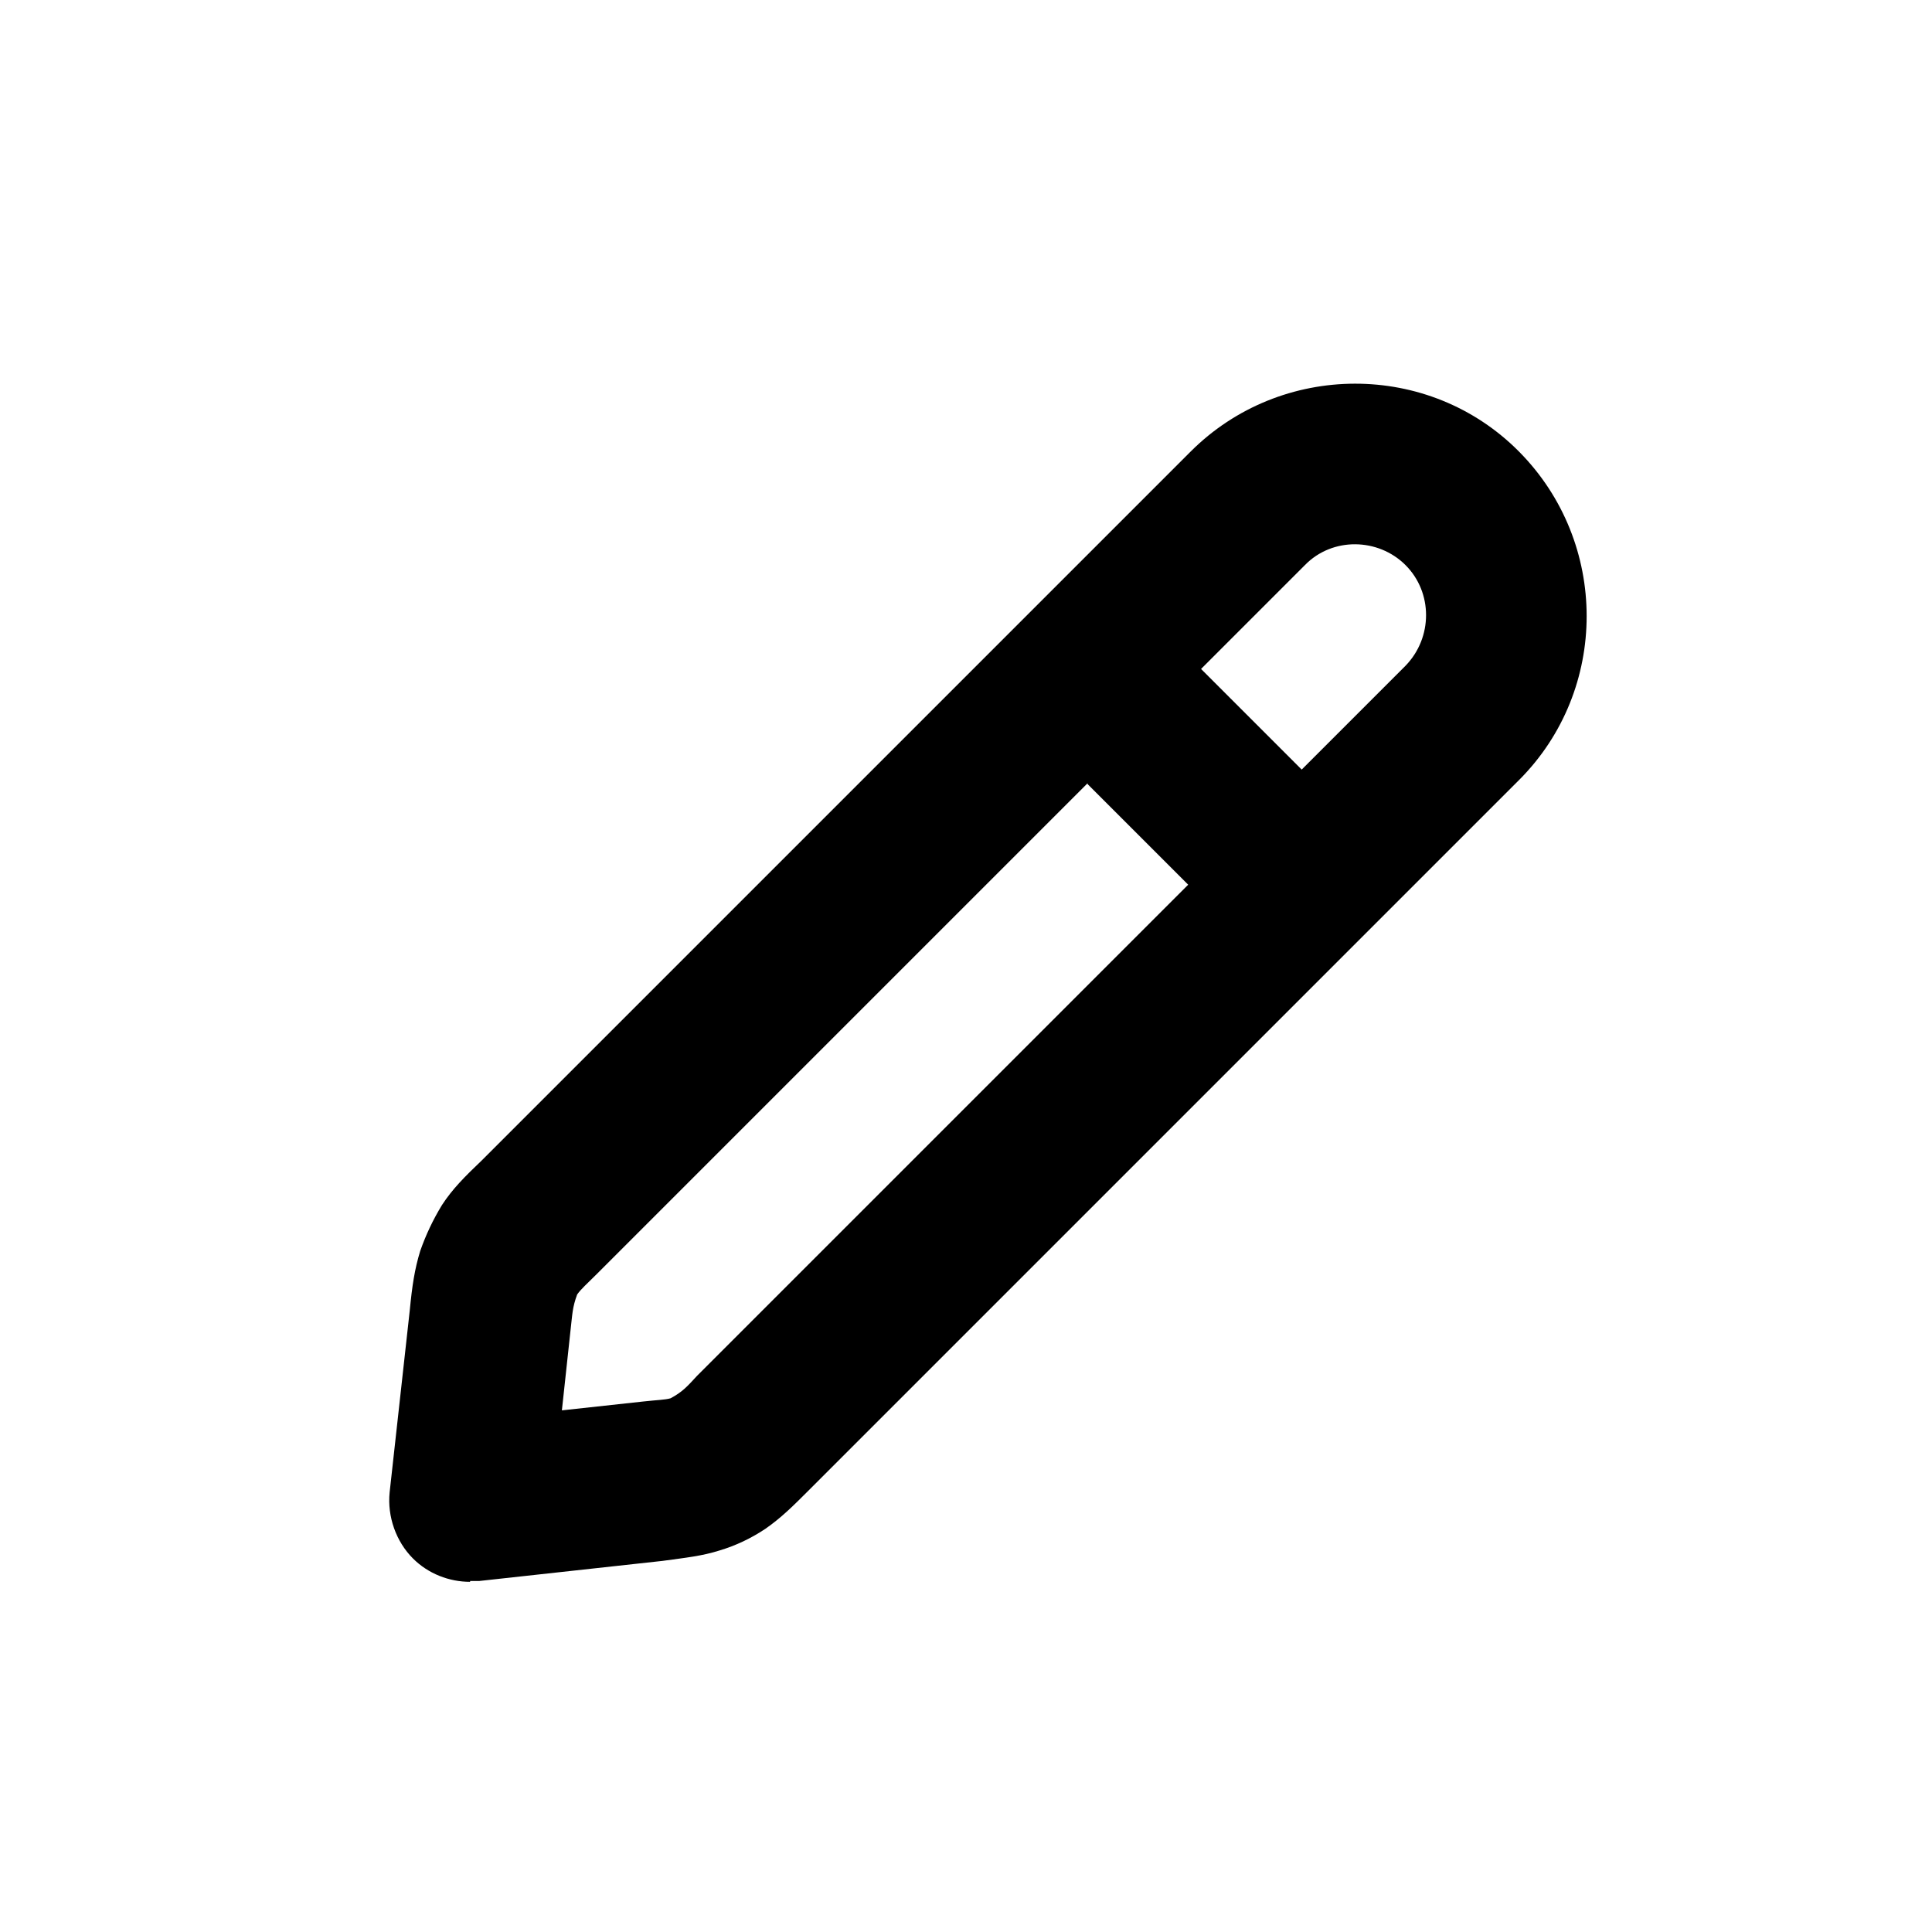
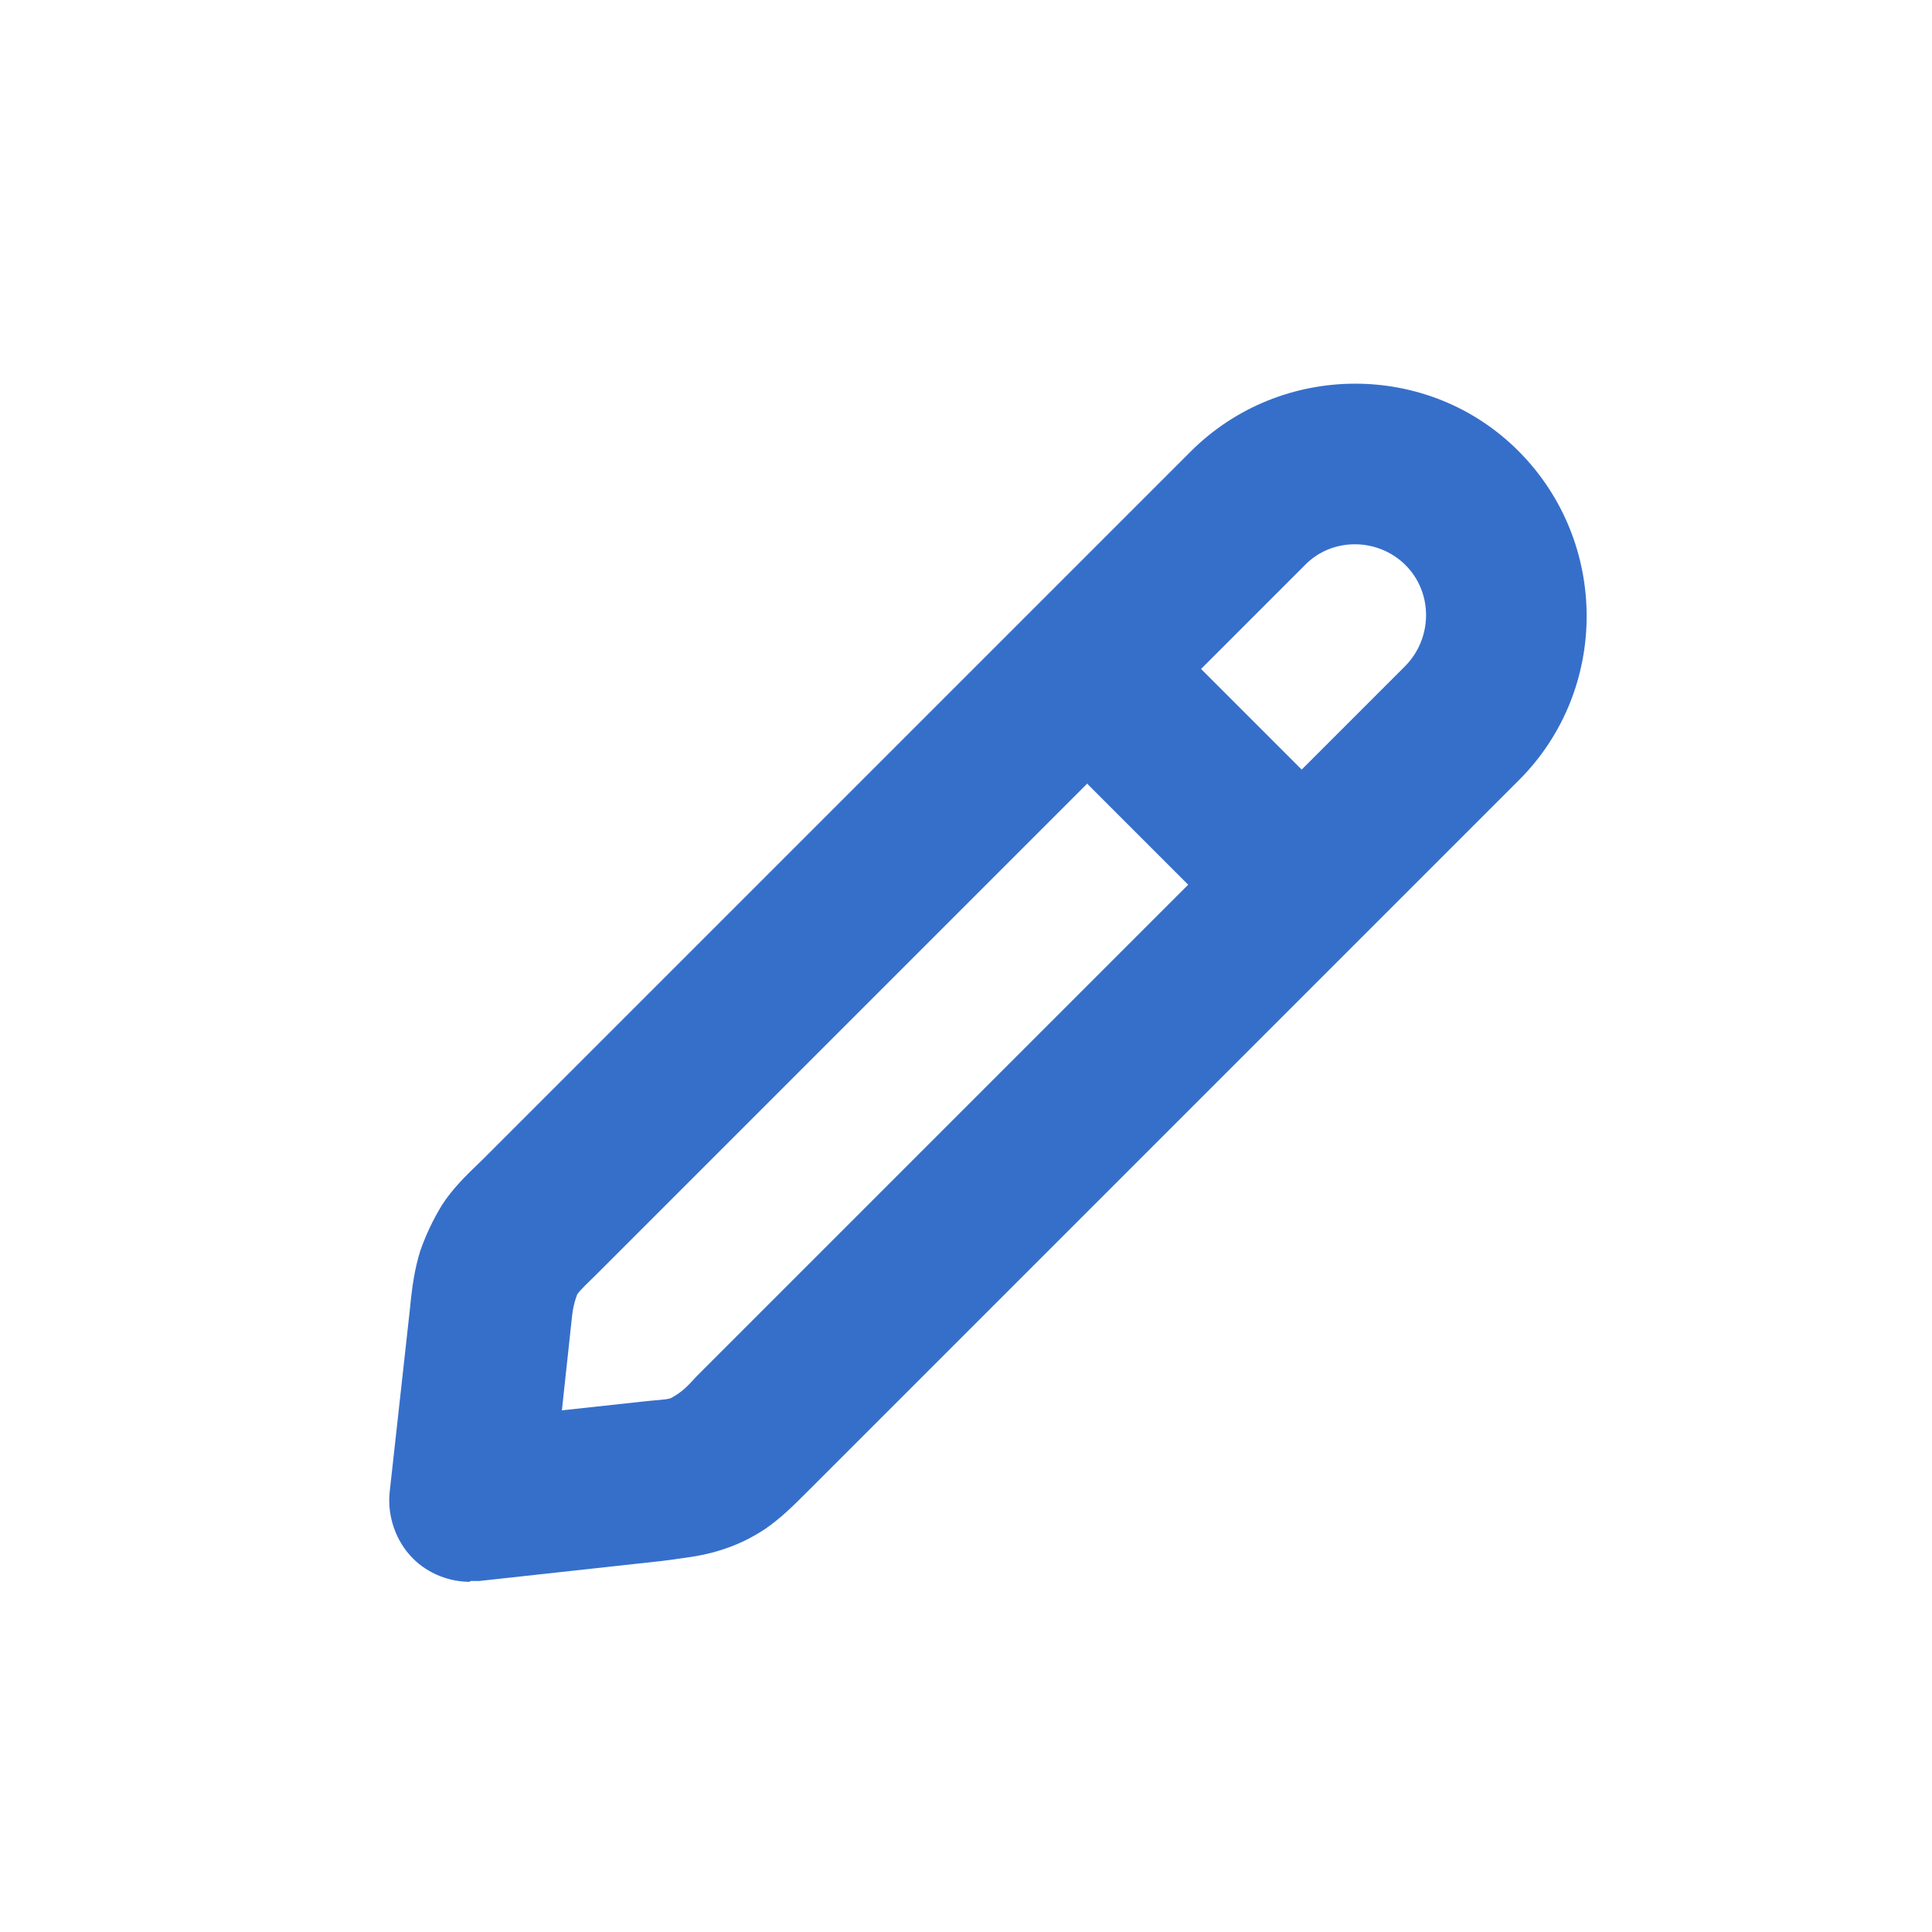
<svg xmlns="http://www.w3.org/2000/svg" version="1.1" viewBox="0 0 24 24" role="img">
-   <path d="M5.84,19.65c-.26,0-.52-.1-.71-.29-.21-.21-.32-.52-.29-.82l.25-2.26c.03-.31.06-.51.13-.74.07-.2.16-.39.27-.57.13-.2.28-.35.5-.56l6.79-6.79s0,0,.01-.01c0,0,0,0,.01-.01l1.99-1.99c1.12-1.12,2.96-1.13,4.08,0s1.12,2.96,0,4.08l-8.8,8.8c-.22.22-.36.36-.56.5-.18.12-.37.21-.57.27-.22.07-.42.09-.71.13l-2.28.25s-.07,0-.11,0ZM13.51,9.73l-6.1,6.1c-.12.12-.19.18-.24.25-.06.16-.06.25-.08.42l-.11,1.02,1.01-.11c.18-.02.27-.02.34-.04.15-.08.21-.15.33-.28l6.1-6.1-1.25-1.25ZM14.92,8.31l1.25,1.25,1.29-1.29c.34-.35.34-.91,0-1.25s-.91-.35-1.25,0l-1.29,1.29Z" />
+   <path fill="#366fca" d="M5.84,19.65c-.26,0-.52-.1-.71-.29-.21-.21-.32-.52-.29-.82l.25-2.26c.03-.31.06-.51.13-.74.07-.2.16-.39.27-.57.13-.2.28-.35.5-.56l6.79-6.79s0,0,.01-.01c0,0,0,0,.01-.01l1.99-1.99c1.12-1.12,2.96-1.13,4.08,0s1.12,2.96,0,4.08l-8.8,8.8c-.22.22-.36.36-.56.5-.18.12-.37.21-.57.27-.22.07-.42.09-.71.13l-2.28.25s-.07,0-.11,0ZM13.51,9.73l-6.1,6.1c-.12.12-.19.18-.24.25-.06.16-.06.25-.08.42l-.11,1.02,1.01-.11c.18-.02.27-.02.34-.04.15-.08.21-.15.33-.28l6.1-6.1-1.25-1.25ZM14.92,8.31l1.25,1.25,1.29-1.29c.34-.35.34-.91,0-1.25s-.91-.35-1.25,0l-1.29,1.29Z" />
</svg>
